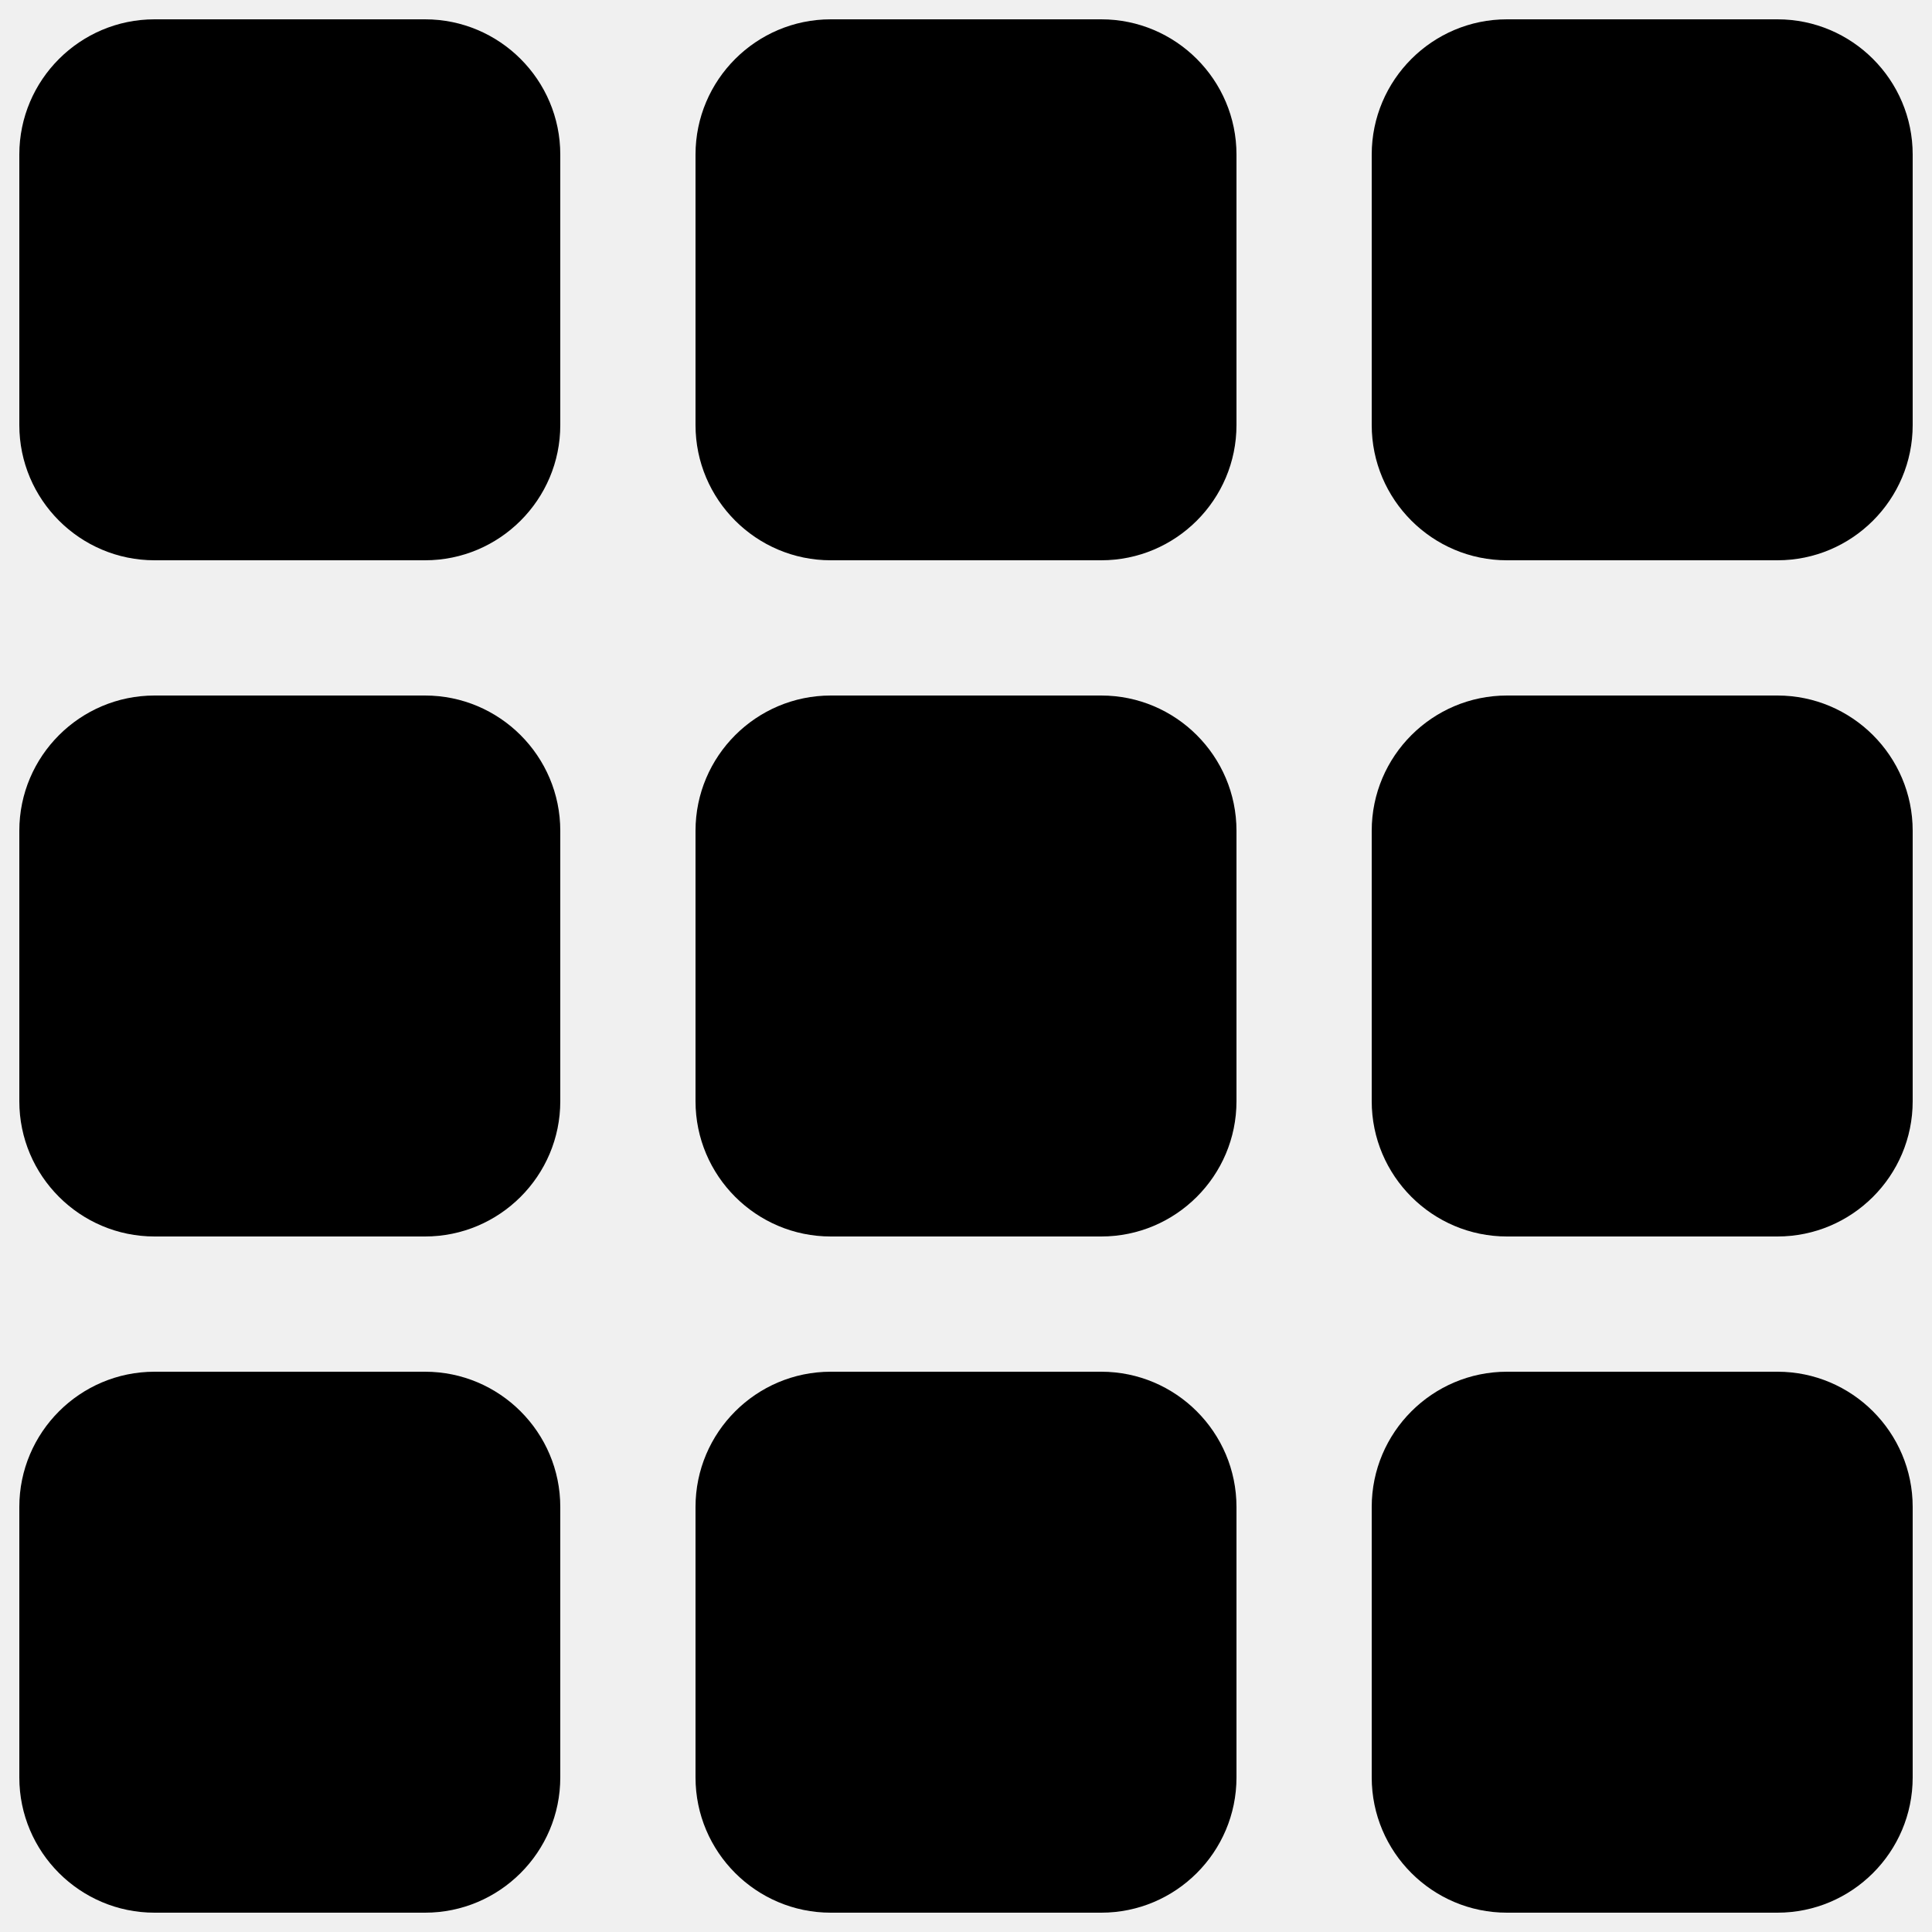
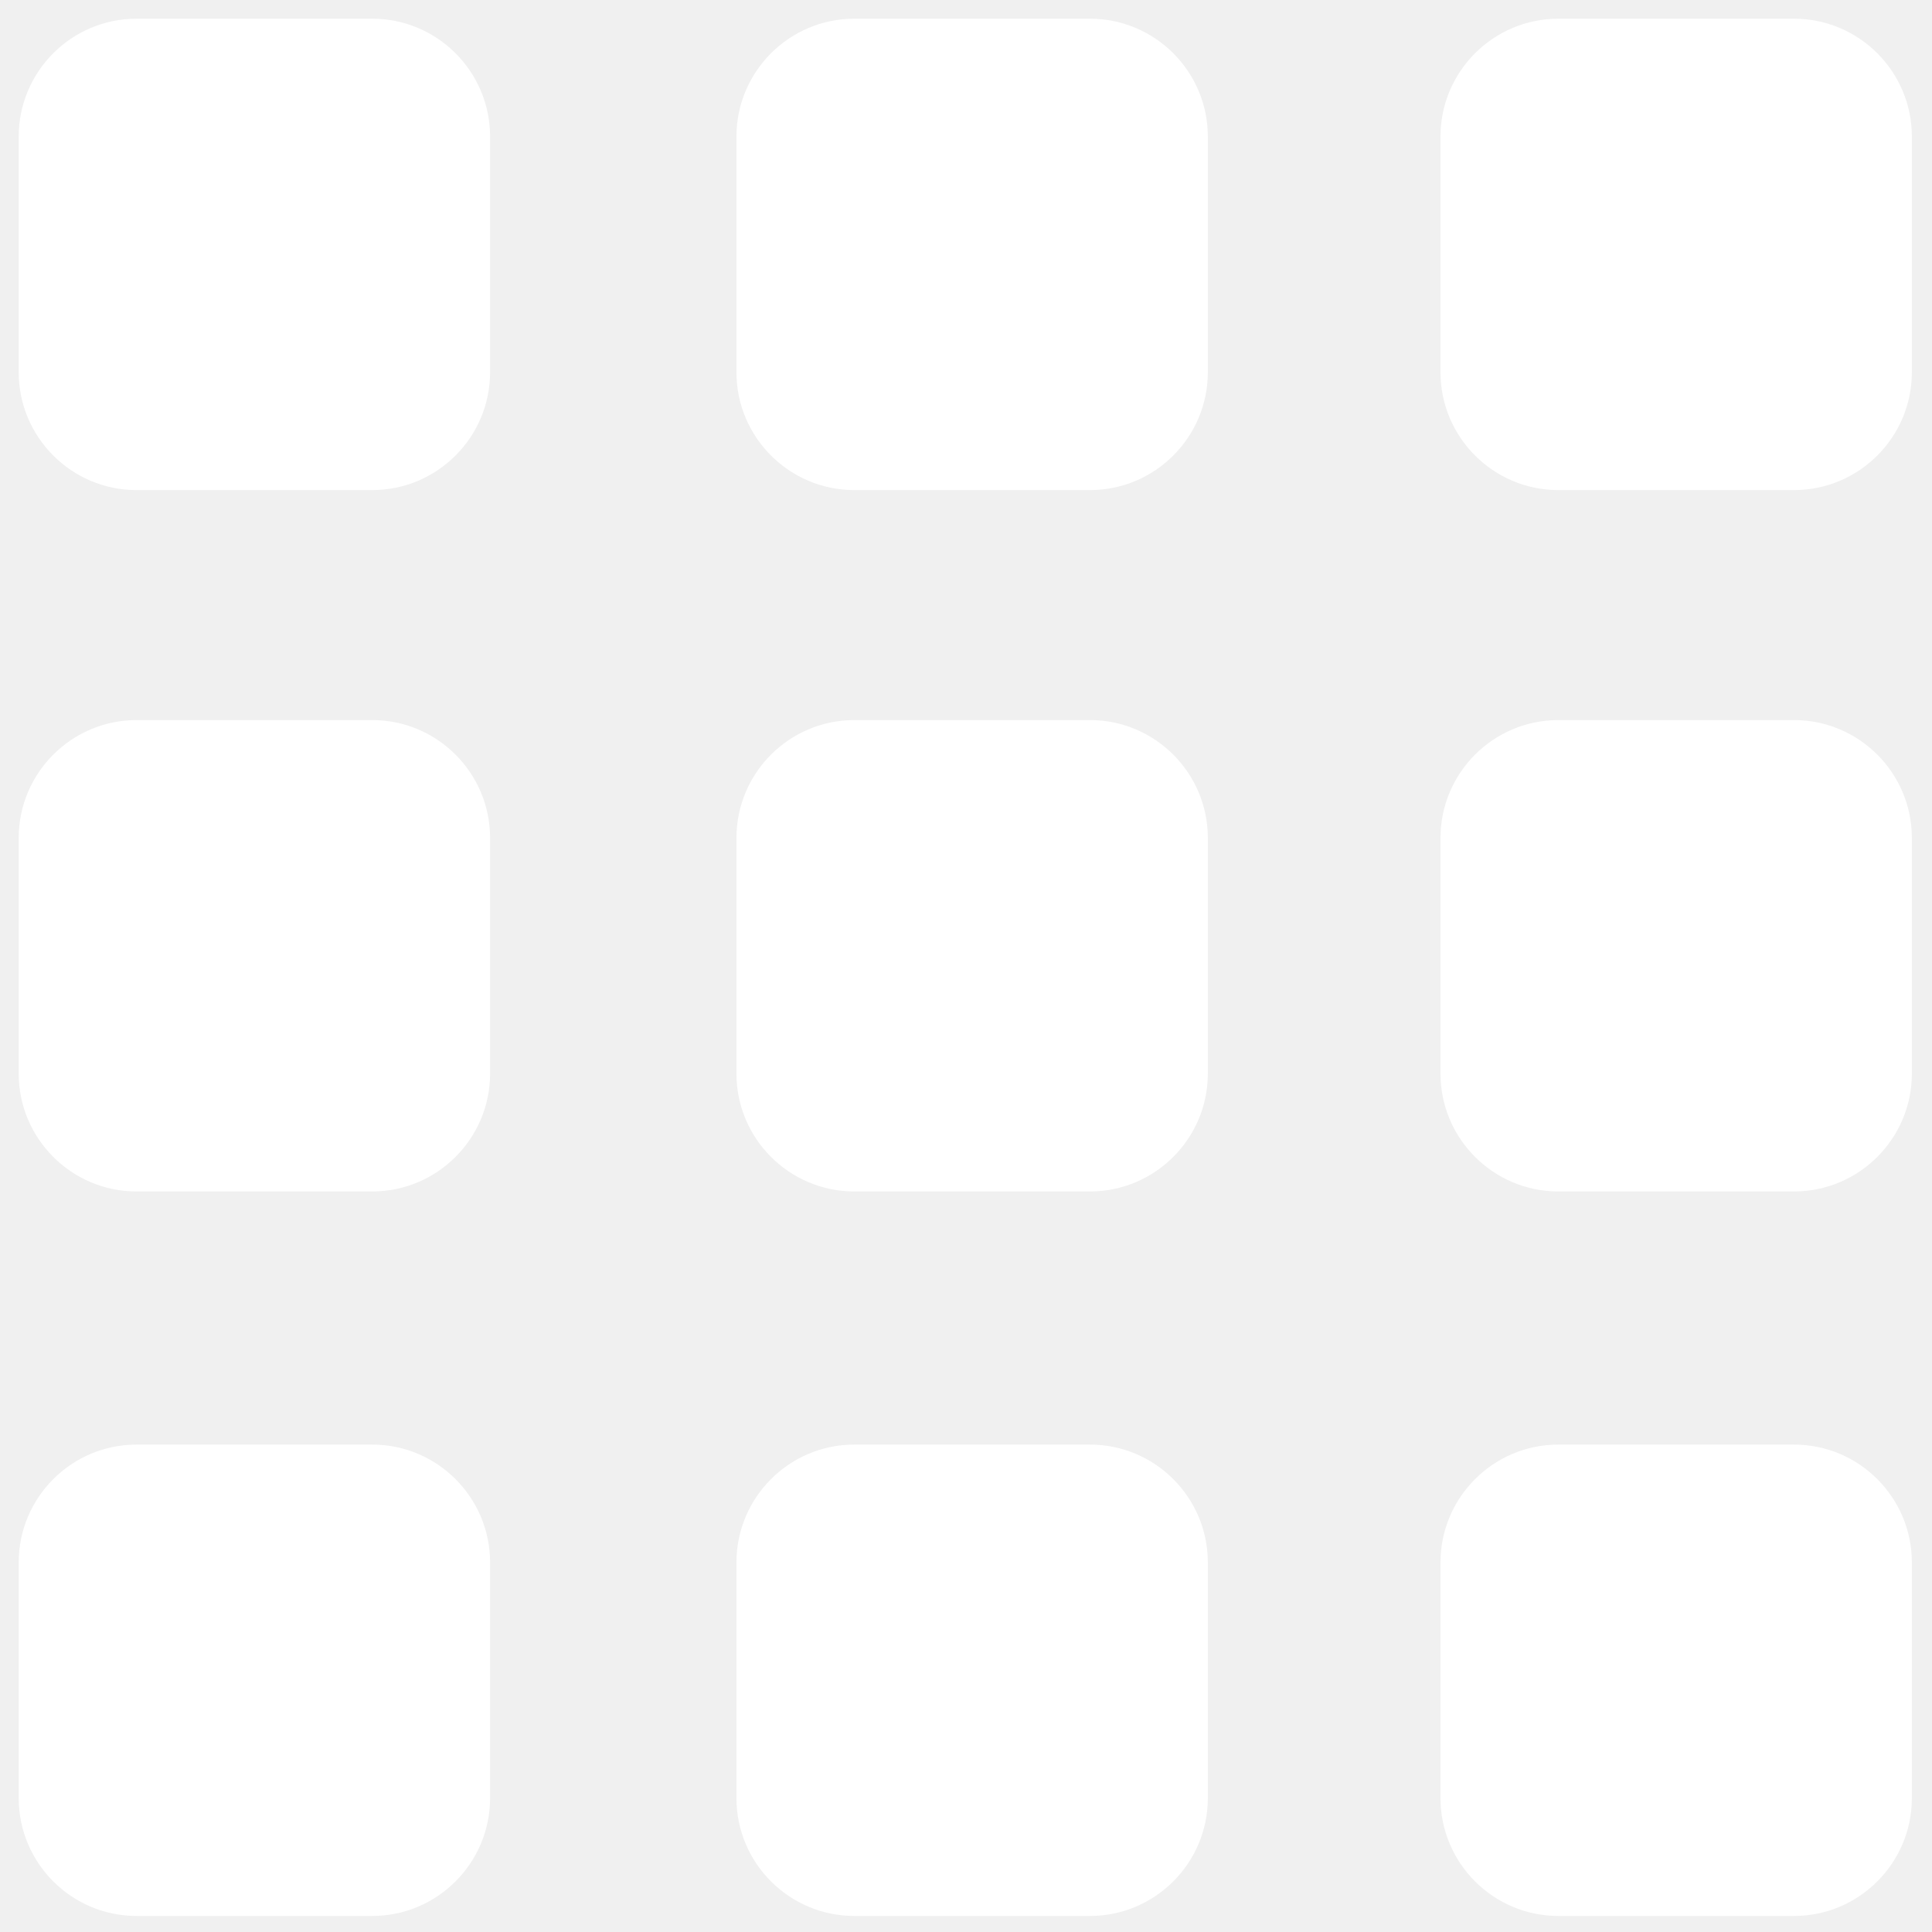
- <svg xmlns="http://www.w3.org/2000/svg" version="1.1" x="0px" y="0px" viewBox="0 0 1000 1000" enable-background="new 0 0 1000 1000" xml:space="preserve">
-   <g>
-     <g>
-       <g>
-         <g>
-           <g>
-             <path d="M220,10H80c-38.6,0-70,31.4-70,70v140c0,38.6,31.4,70,70,70h140c38.6,0,70-31.4,70-70V80C290,41.4,258.6,10,220,10z" />
-             <path d="M570,10H430c-38.6,0-70,31.4-70,70v140c0,38.6,31.4,70,70,70h140c38.6,0,70-31.4,70-70V80C640,41.4,608.6,10,570,10z" />
-             <path d="M920,10H780c-38.6,0-70,31.4-70,70v140c0,38.6,31.4,70,70,70h140c38.6,0,70-31.4,70-70V80C990,41.4,958.6,10,920,10z" />
-             <path d="M220,360H80c-38.6,0-70,31.4-70,70v140c0,38.6,31.4,70,70,70h140c38.6,0,70-31.4,70-70V430C290,391.4,258.6,360,220,360z" />
-             <path d="M570,360H430c-38.6,0-70,31.4-70,70v140c0,38.6,31.4,70,70,70h140c38.6,0,70-31.4,70-70V430C640,391.4,608.6,360,570,360z" />
-             <path d="M920,360H780c-38.6,0-70,31.4-70,70v140c0,38.6,31.4,70,70,70h140c38.6,0,70-31.4,70-70V430C990,391.4,958.6,360,920,360z" />
-             <path d="M220,710H80c-38.6,0-70,31.4-70,70v140c0,38.6,31.4,70,70,70h140c38.6,0,70-31.4,70-70V780C290,741.4,258.6,710,220,710z" />
-             <path d="M570,710H430c-38.6,0-70,31.4-70,70v140c0,38.6,31.4,70,70,70h140c38.6,0,70-31.4,70-70V780C640,741.4,608.6,710,570,710z" />
-             <path d="M920,710H780c-38.6,0-70,31.4-70,70v140c0,38.6,31.4,70,70,70h140c38.6,0,70-31.4,70-70V780C990,741.4,958.6,710,920,710z" />
+ <svg xmlns="http://www.w3.org/2000/svg" version="1.1" x="0px" y="0px" viewBox="0 0 1000 1000" enable-background="new 0 0 1000 1000" xml:space="preserve" id="svg62">
+   <defs id="defs66" />
+   <g id="g60" style="fill:#a5a5a5;fill-opacity:1">
+     <g id="g28" style="fill:#ffffff;fill-opacity:1">
+       <g id="g26" style="fill:#ffffff;fill-opacity:1">
+         <g id="g24" style="fill:#ffffff;fill-opacity:1" transform="translate(-0.3177966,-0.317796)">
+           <g id="g22" style="fill:#ffffff;fill-opacity:1">
+             <path d="M 192.987,10 H 70.996 C 37.361,10 10,37.361 10,70.996 V 192.987 c 0,33.635 27.361,60.996 60.996,60.996 H 192.987 c 33.635,0 60.996,-27.361 60.996,-60.996 V 70.996 C 253.983,37.361 226.622,10 192.987,10 Z" id="path4" style="fill:#ffffff;fill-opacity:1;stroke-width:0.871" />
          </g>
        </g>
+         <path d="M 564.174,9.682 H 442.182 c -33.635,0 -60.996,27.361 -60.996,60.996 V 192.669 c 0,33.635 27.361,60.996 60.996,60.996 h 121.992 c 33.635,0 60.996,-27.361 60.996,-60.996 V 70.678 c 0,-33.635 -27.361,-60.996 -60.996,-60.996 z" id="path4-3" style="fill:#ffffff;fill-opacity:1;stroke-width:0.871" />
+         <path d="M 564.174,372.712 H 442.182 c -33.635,0 -60.996,27.361 -60.996,60.996 v 121.992 c 0,33.635 27.361,60.996 60.996,60.996 h 121.992 c 33.635,0 60.996,-27.361 60.996,-60.996 V 433.708 c 0,-33.635 -27.361,-60.996 -60.996,-60.996 z" id="path4-3-6" style="fill:#ffffff;fill-opacity:1;stroke-width:0.871" />
+         <path d="M 564.174,747.712 H 442.182 c -33.635,0 -60.996,27.361 -60.996,60.996 v 121.992 c 0,33.635 27.361,60.996 60.996,60.996 h 121.992 c 33.635,0 60.996,-27.361 60.996,-60.996 V 808.708 c 0,-33.635 -27.361,-60.996 -60.996,-60.996 z" id="path4-3-7" style="fill:#ffffff;fill-opacity:1;stroke-width:0.871" />
+         <path d="M 928.581,9.682 H 806.589 c -33.635,0 -60.996,27.361 -60.996,60.996 V 192.669 c 0,33.635 27.361,60.996 60.996,60.996 h 121.992 c 33.635,0 60.996,-27.361 60.996,-60.996 V 70.678 c 0,-33.635 -27.361,-60.996 -60.996,-60.996 z" id="path4-3-5" style="fill:#ffffff;fill-opacity:1;stroke-width:0.871" />
+         <path d="M 928.581,372.712 H 806.589 c -33.635,0 -60.996,27.361 -60.996,60.996 v 121.992 c 0,33.635 27.361,60.996 60.996,60.996 h 121.992 c 33.635,0 60.996,-27.361 60.996,-60.996 V 433.708 c 0,-33.635 -27.361,-60.996 -60.996,-60.996 z" id="path4-3-3" style="fill:#ffffff;fill-opacity:1;stroke-width:0.871" />
+         <path d="M 928.581,747.712 H 806.589 c -33.635,0 -60.996,27.361 -60.996,60.996 v 121.992 c 0,33.635 27.361,60.996 60.996,60.996 h 121.992 c 33.635,0 60.996,-27.361 60.996,-60.996 V 808.708 c 0,-33.635 -27.361,-60.996 -60.996,-60.996 z" id="path4-3-56" style="fill:#ffffff;fill-opacity:1;stroke-width:0.871" />
+         <path d="M 192.669,747.712 H 70.678 c -33.635,0 -60.996,27.361 -60.996,60.996 v 121.992 c 0,33.635 27.361,60.996 60.996,60.996 H 192.669 c 33.635,0 60.996,-27.361 60.996,-60.996 V 808.708 c 0,-33.635 -27.361,-60.996 -60.996,-60.996 z" id="path4-3-2" style="fill:#ffffff;fill-opacity:1;stroke-width:0.871" />
+         <path d="M 192.669,372.712 H 70.678 c -33.635,0 -60.996,27.361 -60.996,60.996 v 121.992 c 0,33.635 27.361,60.996 60.996,60.996 H 192.669 c 33.635,0 60.996,-27.361 60.996,-60.996 V 433.708 c 0,-33.635 -27.361,-60.996 -60.996,-60.996 z" id="path4-3-9" style="fill:#ffffff;fill-opacity:1;stroke-width:0.871" />
      </g>
    </g>
-     <g />
-     <g />
-     <g />
-     <g />
-     <g />
-     <g />
-     <g />
-     <g />
-     <g />
-     <g />
-     <g />
-     <g />
-     <g />
-     <g />
-     <g />
+     <g id="g30" style="fill:#a5a5a5;fill-opacity:1" />
+     <g id="g32" style="fill:#a5a5a5;fill-opacity:1" />
+     <g id="g34" style="fill:#a5a5a5;fill-opacity:1" />
+     <g id="g36" style="fill:#a5a5a5;fill-opacity:1" />
+     <g id="g38" style="fill:#a5a5a5;fill-opacity:1" />
+     <g id="g40" style="fill:#a5a5a5;fill-opacity:1" />
+     <g id="g42" style="fill:#a5a5a5;fill-opacity:1" />
+     <g id="g44" style="fill:#a5a5a5;fill-opacity:1" />
+     <g id="g46" style="fill:#a5a5a5;fill-opacity:1" />
+     <g id="g48" style="fill:#a5a5a5;fill-opacity:1" />
+     <g id="g50" style="fill:#a5a5a5;fill-opacity:1" />
+     <g id="g52" style="fill:#a5a5a5;fill-opacity:1" />
+     <g id="g54" style="fill:#a5a5a5;fill-opacity:1" />
+     <g id="g56" style="fill:#a5a5a5;fill-opacity:1" />
+     <g id="g58" style="fill:#a5a5a5;fill-opacity:1" />
  </g>
</svg>
